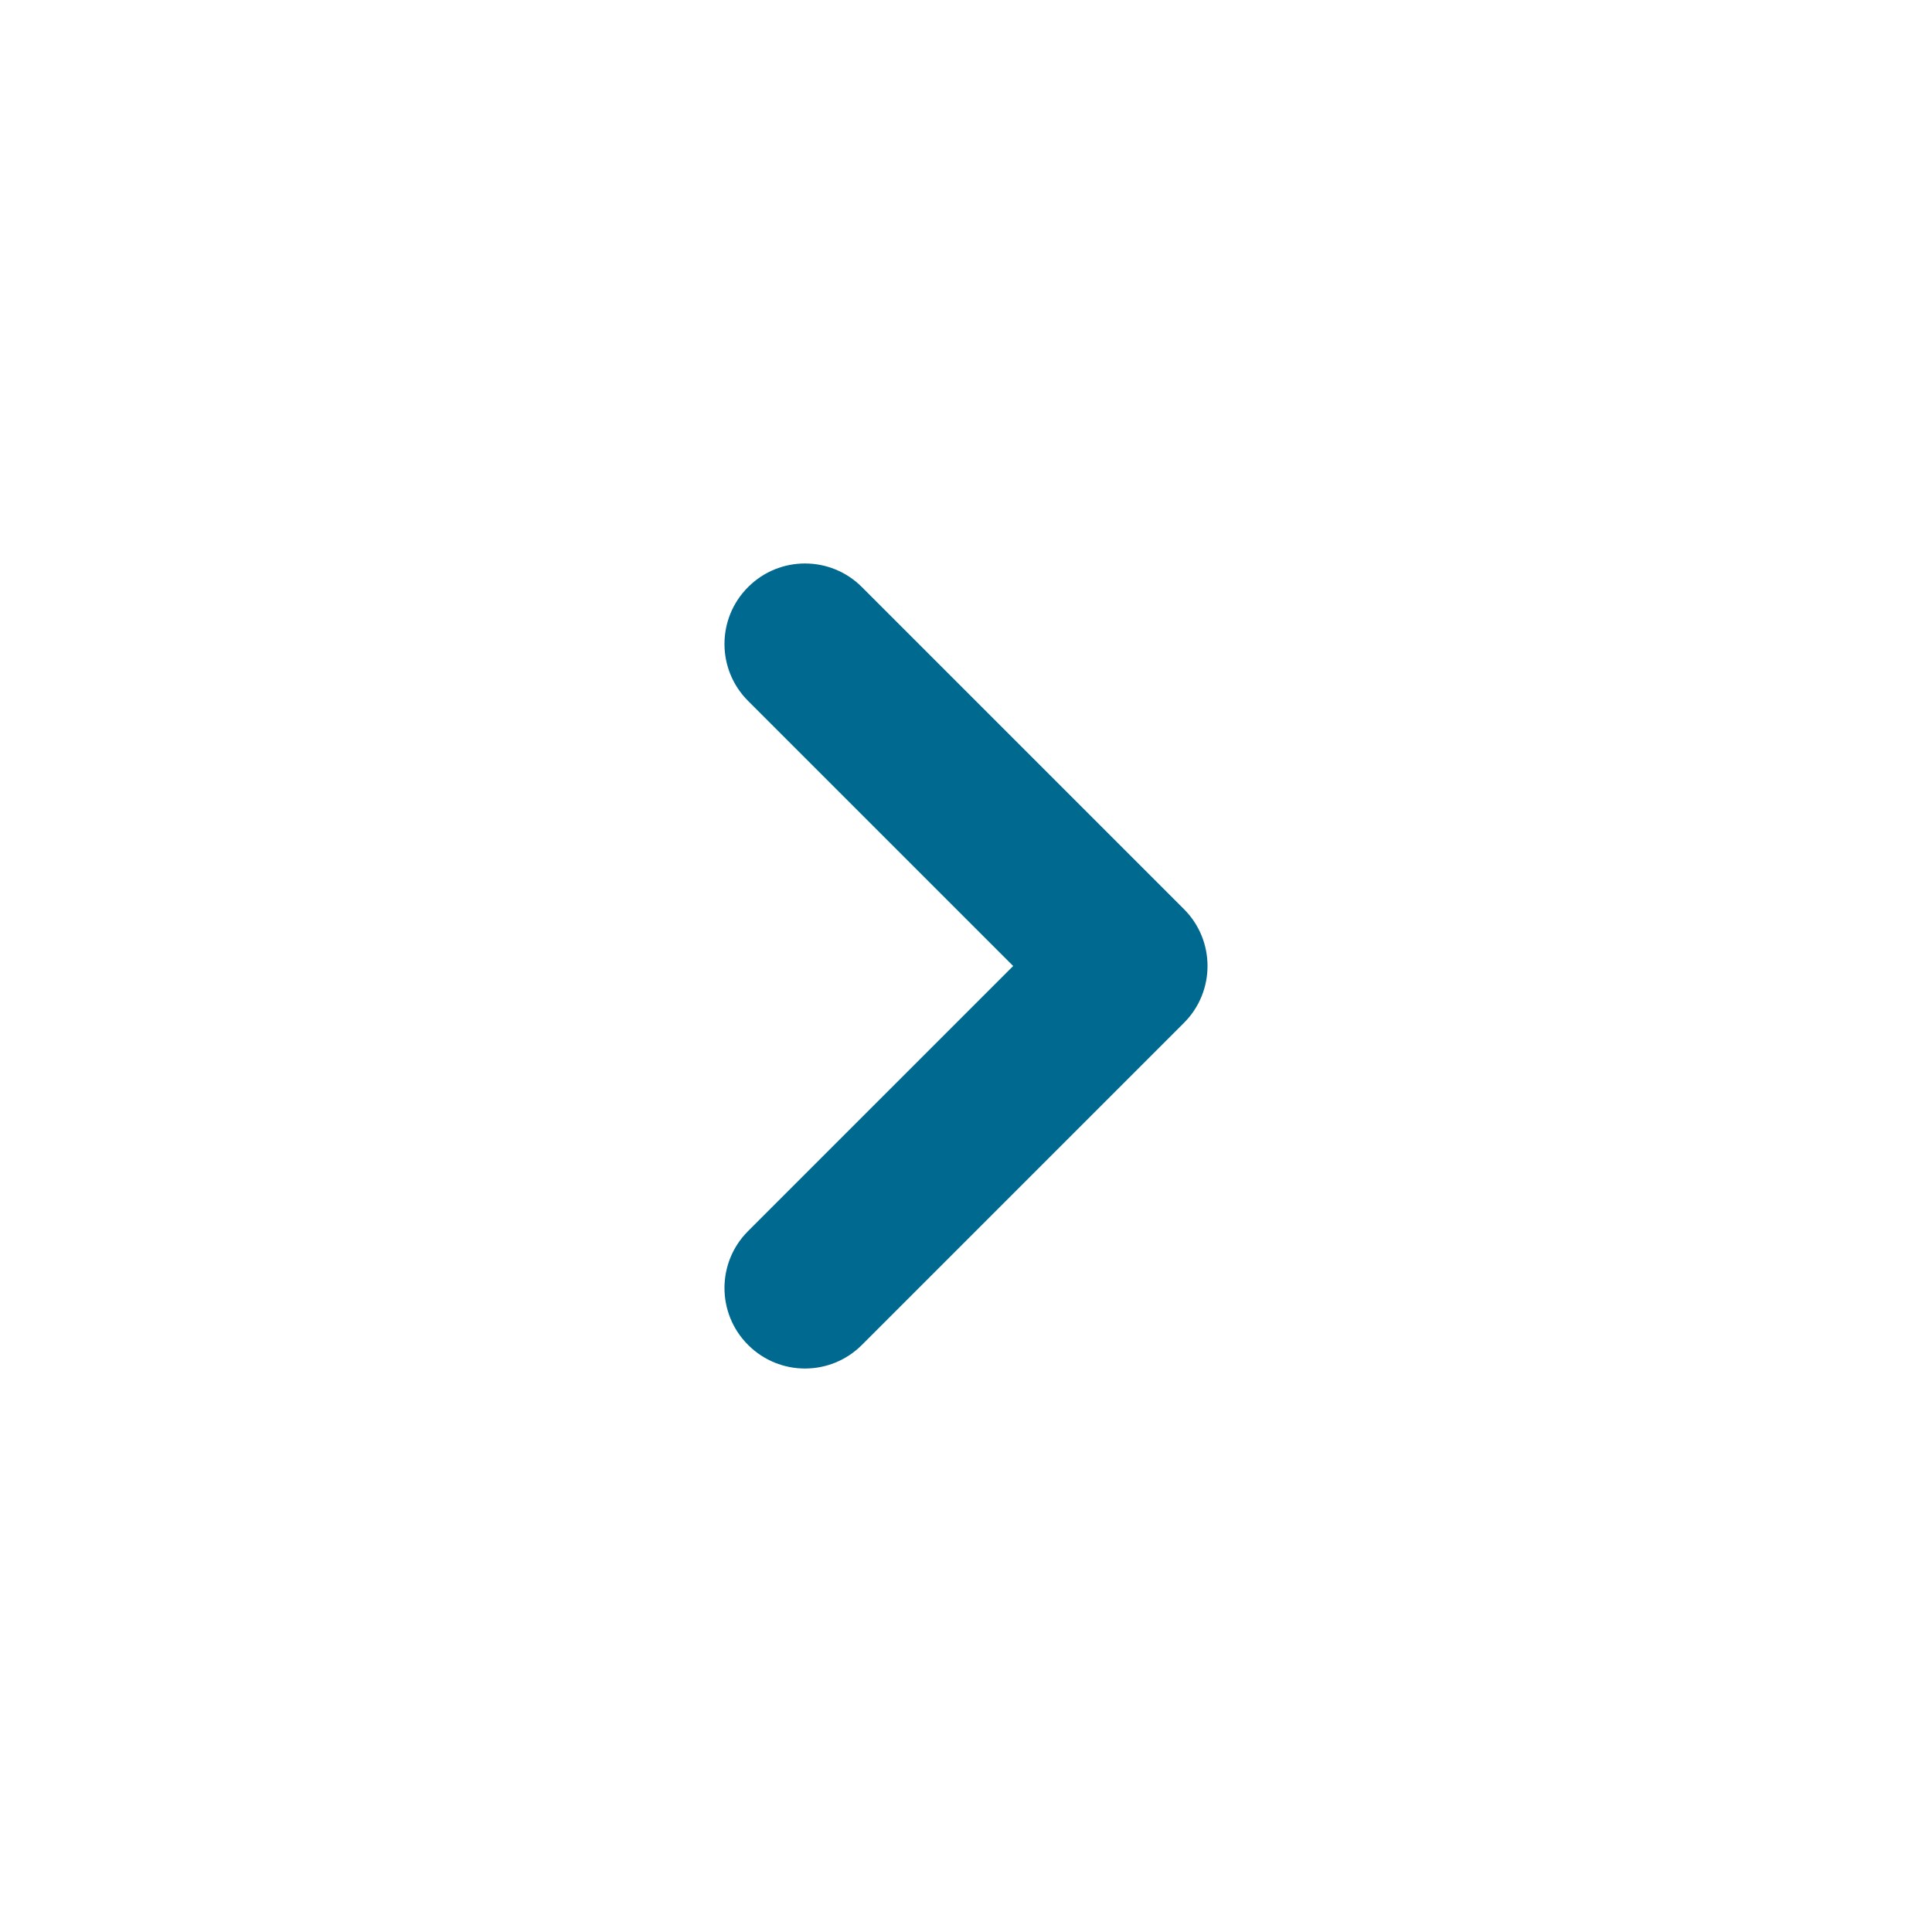
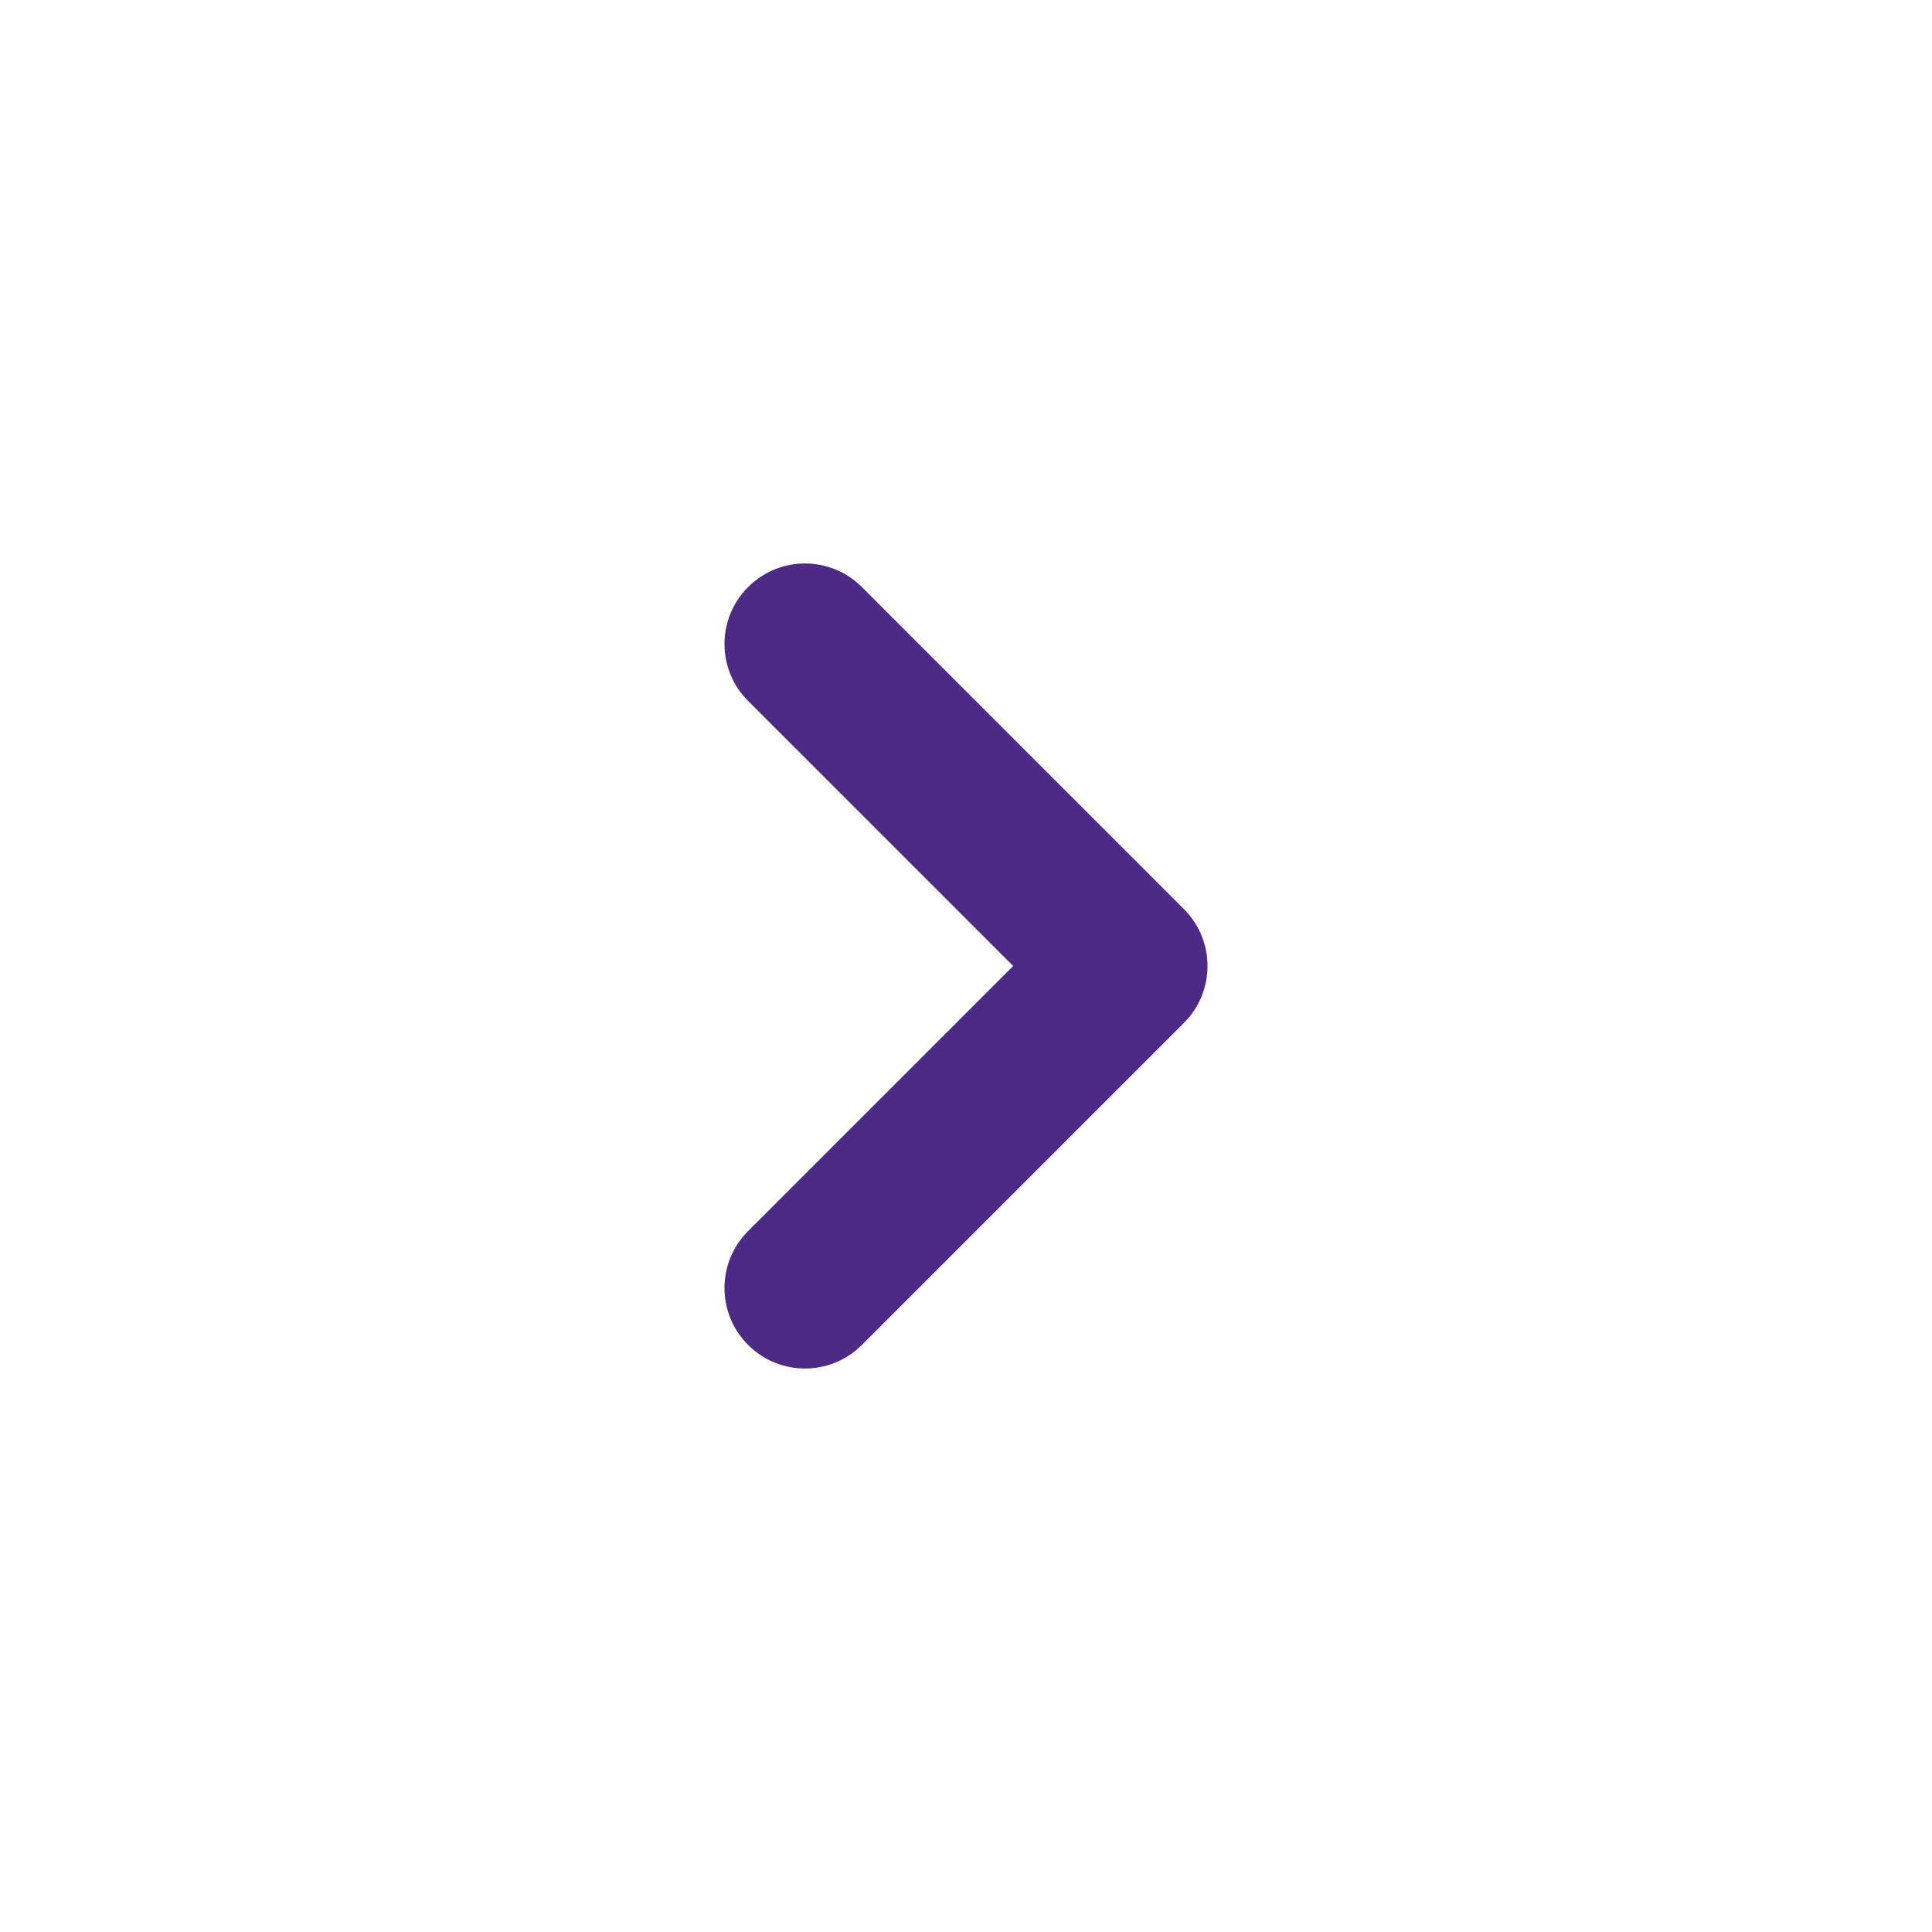
<svg xmlns="http://www.w3.org/2000/svg" width="24" height="24" viewBox="0 0 24 24">
  <g fill="none" fill-rule="evenodd">
    <rect width="24" height="24" />
-     <path fill="#00698f" fill-rule="nonzero" d="M9.293,15.293 L12.586,12 L9.293,8.707 C8.902,8.317 8.902,7.683 9.293,7.293 C9.683,6.902 10.317,6.902 10.707,7.293 L14.707,11.293 C15.098,11.683 15.098,12.317 14.707,12.707 L10.707,16.707 C10.317,17.098 9.683,17.098 9.293,16.707 C8.902,16.317 8.902,15.683 9.293,15.293 Z" />
+     <path fill="#4C2A85" fill-rule="nonzero" d="M9.293,15.293 L12.586,12 L9.293,8.707 C8.902,8.317 8.902,7.683 9.293,7.293 C9.683,6.902 10.317,6.902 10.707,7.293 L14.707,11.293 C15.098,11.683 15.098,12.317 14.707,12.707 L10.707,16.707 C10.317,17.098 9.683,17.098 9.293,16.707 C8.902,16.317 8.902,15.683 9.293,15.293 Z" />
  </g>
</svg>
